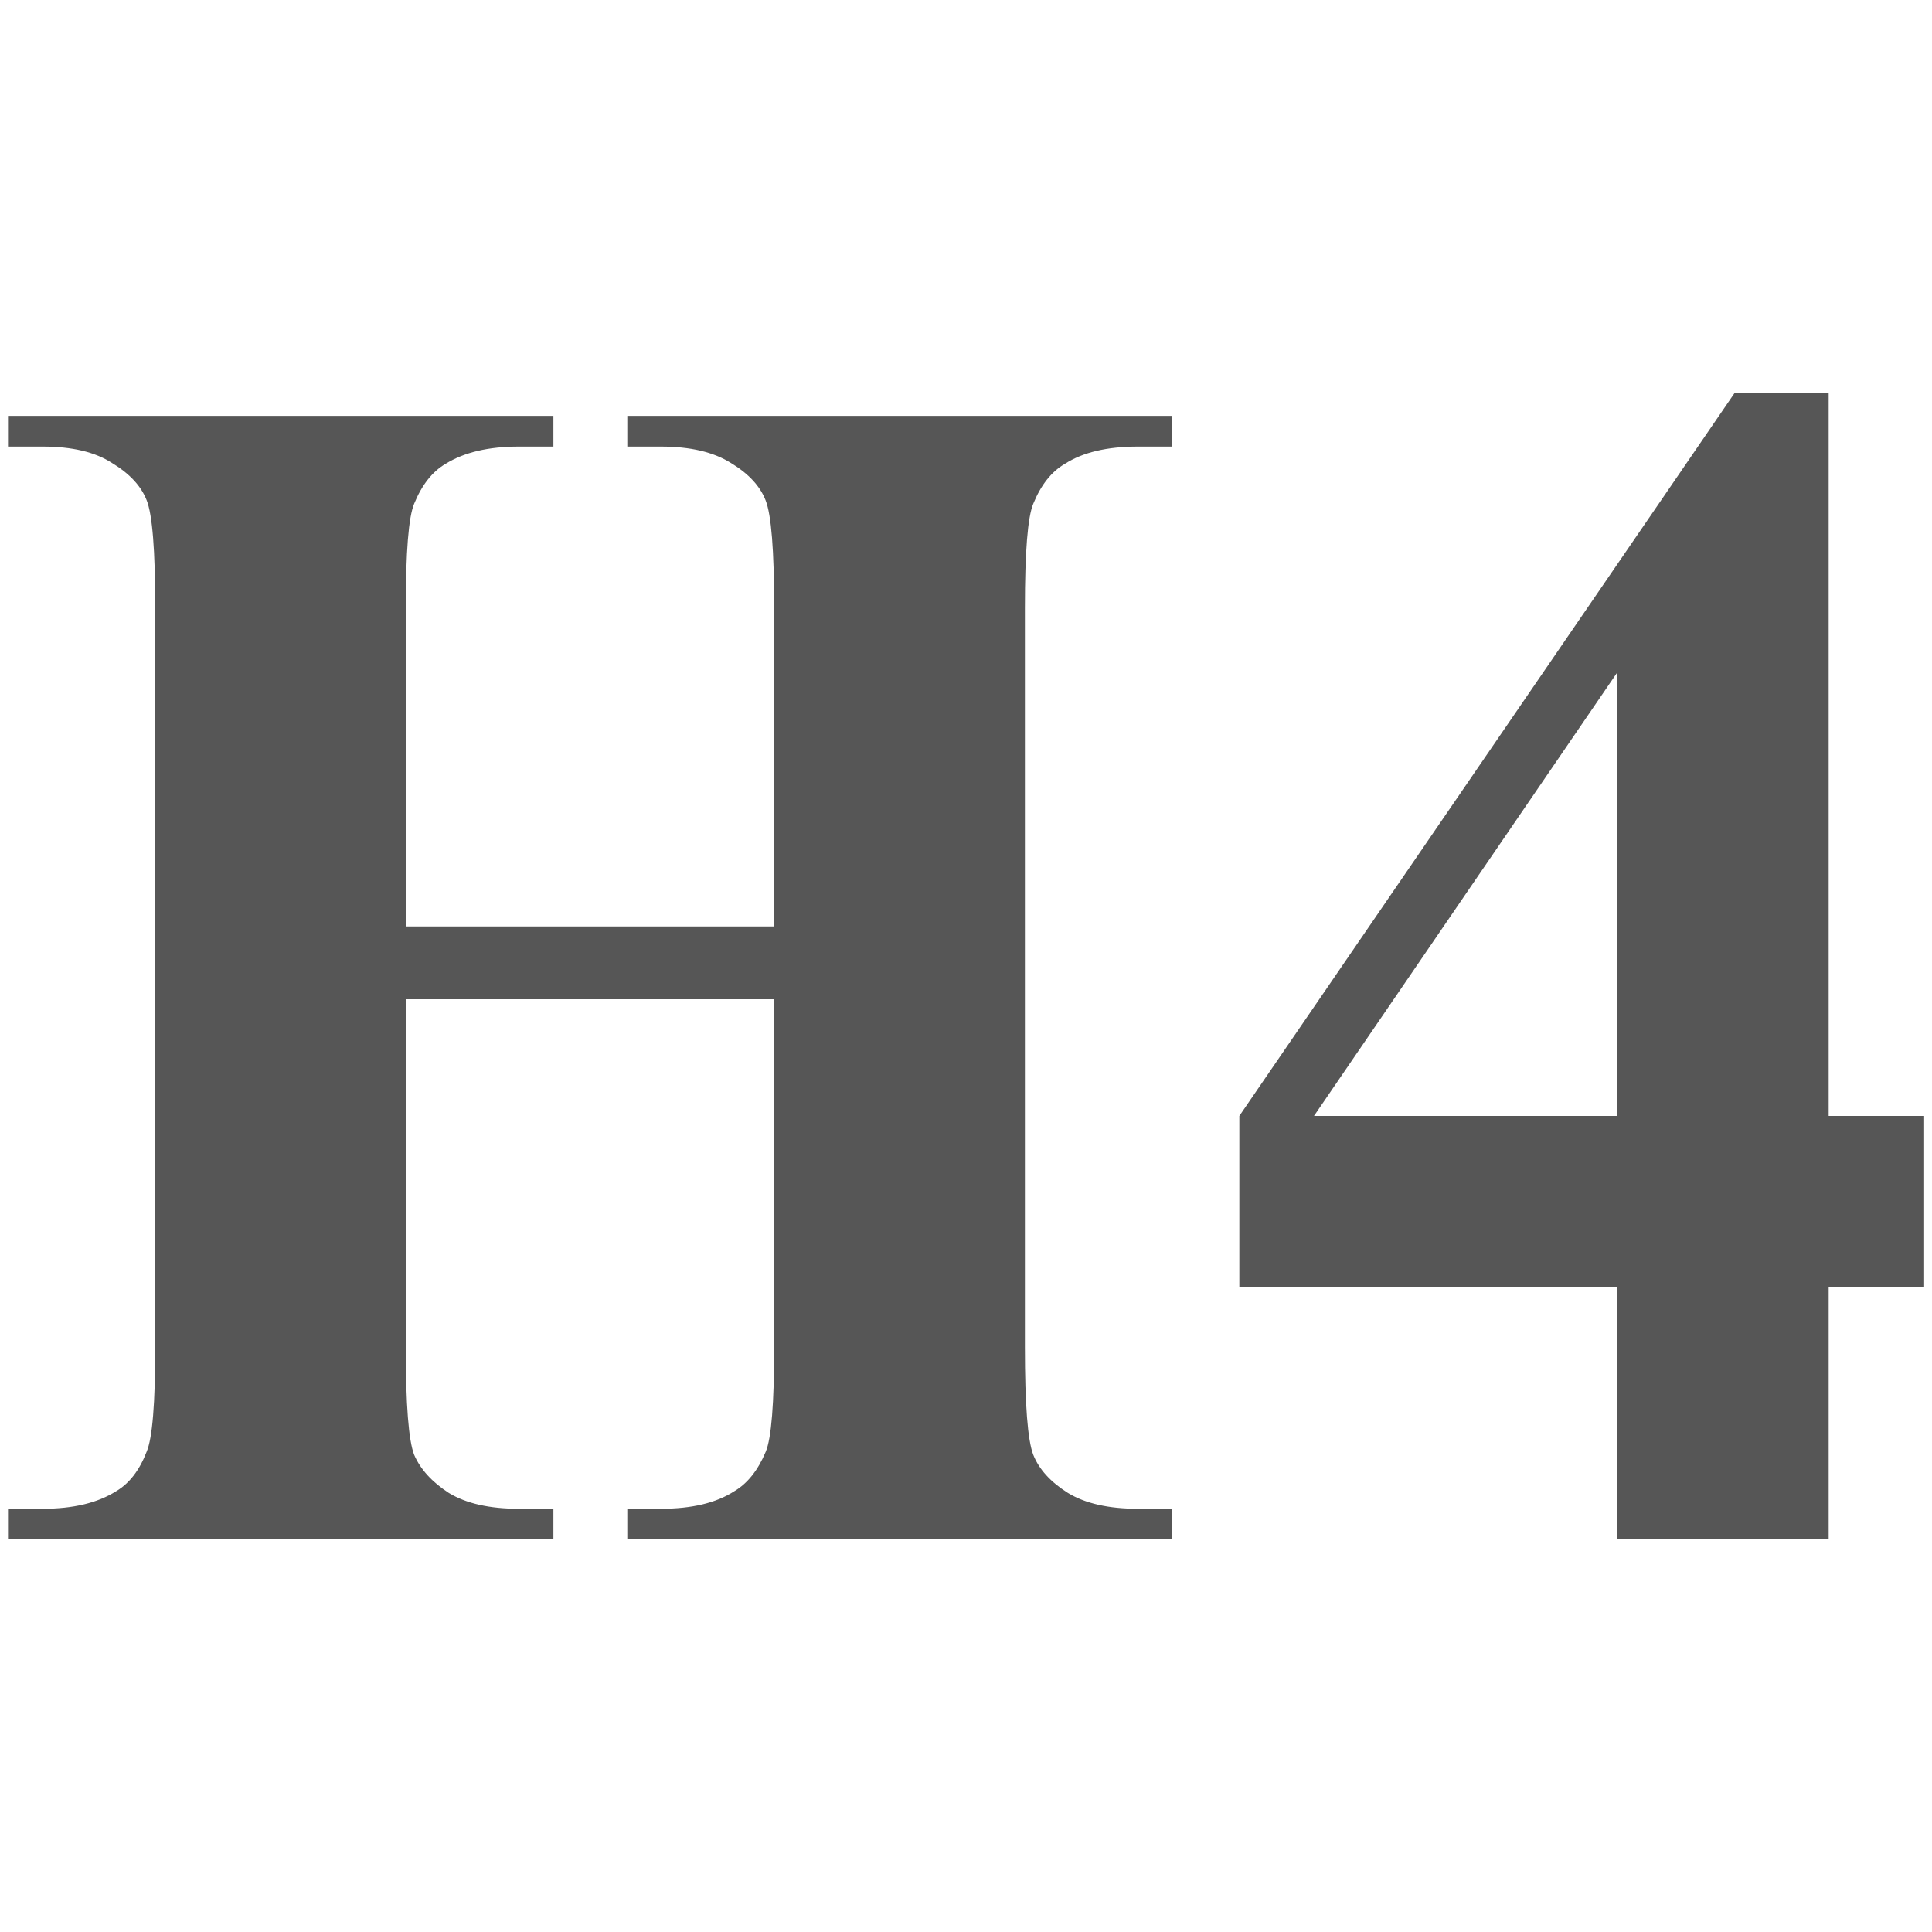
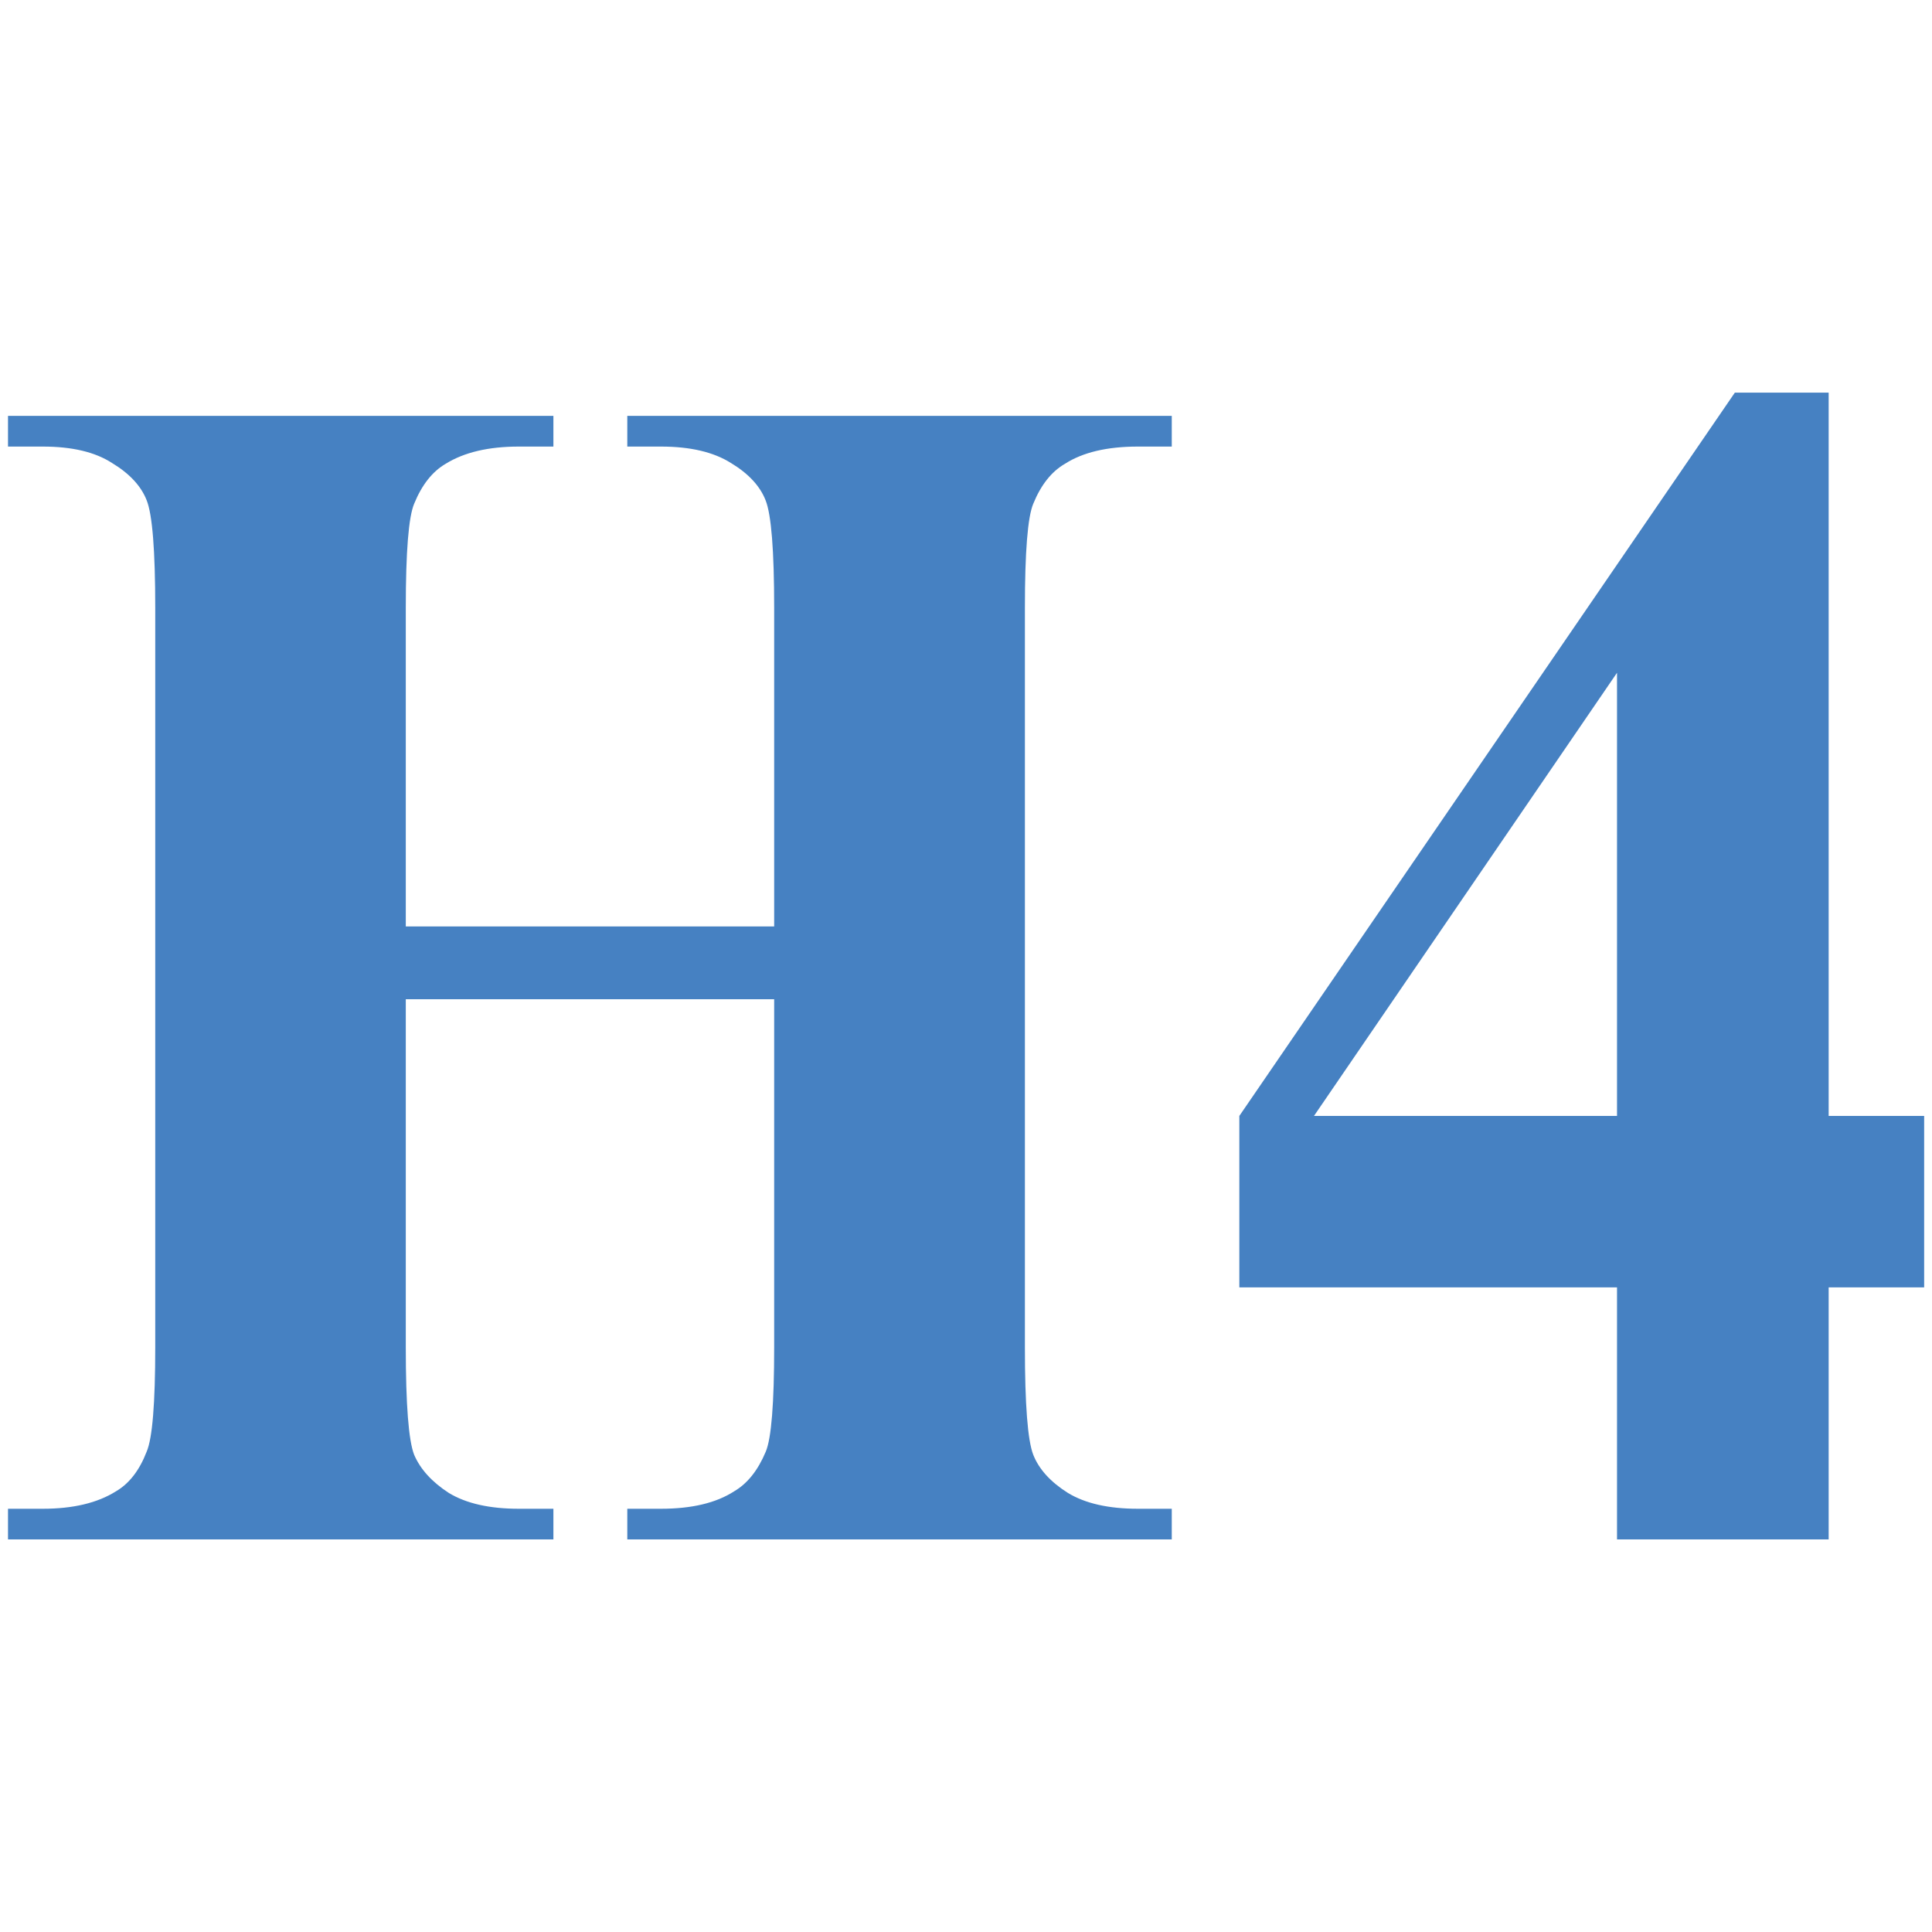
<svg xmlns="http://www.w3.org/2000/svg" width="10mm" height="10mm" viewBox="0 0 10 10">
-   <path d="M2.18 4.983v1.735q0 .43.045.537.05.108.186.19.14.079.376.079h.186v.153H.043v-.153H.23q.244 0 .393-.087.107-.058.165-.198.046-.1.046-.521V3.032q0-.43-.046-.537-.045-.107-.186-.186-.136-.082-.372-.082H.043v-.153h2.93v.153h-.186q-.244 0-.393.086-.107.058-.169.199-.045.099-.045.52V4.62h1.979V3.032q0-.43-.046-.537-.045-.107-.186-.186-.14-.082-.376-.082H3.37v-.153h2.925v.153h-.182q-.248 0-.392.086-.108.058-.17.199-.045.099-.045.52v3.686q0 .43.045.537.046.108.186.19.14.079.376.079h.182v.153H3.37v-.153h.181q.248 0 .393-.087.107-.058.17-.198.045-.1.045-.521V4.983Zm4.478.582L9.32 1.958h.504v3.607h.513v.855h-.513v1.257H8.687V6.42H6.658Zm.401 0h1.628v-2.21Z" aria-label="H4" style="font-weight:700;font-size:8.462px;line-height:1.25;font-family:&quot;Times New Roman&quot;;-inkscape-font-specification:&quot;Times New Roman, &quot;;fill:#565656;stroke-width:.212;stroke:none" transform="scale(.96347 1.03792)" />
+   <path d="M2.18 4.983v1.735q0 .43.045.537.05.108.186.19.14.079.376.079h.186v.153H.043v-.153H.23q.244 0 .393-.087.107-.058.165-.198.046-.1.046-.521V3.032q0-.43-.046-.537-.045-.107-.186-.186-.136-.082-.372-.082H.043v-.153h2.93v.153h-.186q-.244 0-.393.086-.107.058-.169.199-.045.099-.045.52V4.62h1.979V3.032q0-.43-.046-.537-.045-.107-.186-.186-.14-.082-.376-.082H3.37v-.153h2.925v.153h-.182q-.248 0-.392.086-.108.058-.17.199-.045.099-.045.52v3.686q0 .43.045.537.046.108.186.19.14.079.376.079h.182v.153H3.37v-.153h.181q.248 0 .393-.087.107-.058.17-.198.045-.1.045-.521V4.983Zm4.478.582L9.32 1.958h.504v3.607h.513v.855h-.513v1.257H8.687V6.42H6.658Zm.401 0h1.628v-2.21Z" aria-label="H4" style="font-weight:700;font-size:8.462px;line-height:1.25;font-family:&quot;Times New Roman&quot;;-inkscape-font-specification:&quot;Times New Roman, &quot;;fill:#4681c2;stroke-width:.212;stroke:none" transform="scale(.96347 1.03792)" />
</svg>
